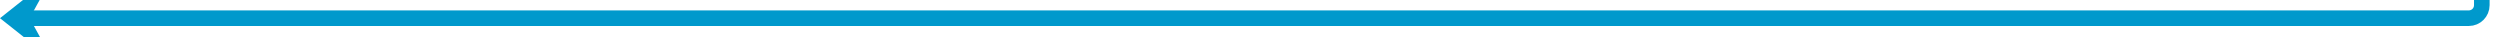
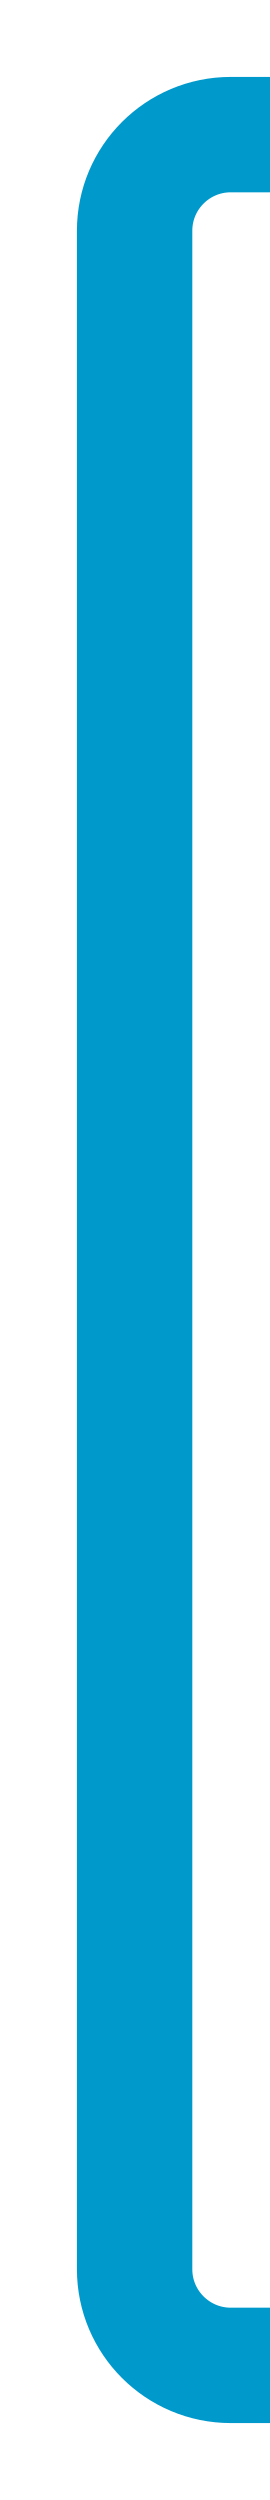
- <svg xmlns="http://www.w3.org/2000/svg" version="1.1" width="962px" height="14px" preserveAspectRatio="xMinYMid meet" viewBox="268 781  962 12">
-   <path d="M 1223 714  L 1223 782  A 5 5 0 0 1 1218 787 L 273 787  " stroke-width="6" stroke="#0099cc" fill="none" />
-   <path d="M 288.2 771  L 268 787  L 288.2 803  L 279.4 787  L 288.2 771  Z " fill-rule="nonzero" fill="#0099cc" stroke="none" />
+ <svg xmlns="http://www.w3.org/2000/svg" version="1.1" width="14px" height="130px" preserveAspectRatio="xMidYMin meet" viewBox="384 1796  12 130">
+   <path d="M 403 1803  L 395 1803  A 5 5 0 0 0 390 1808 L 390 1914  A 5 5 0 0 0 395 1919 L 644 1919  " stroke-width="6" stroke="#0099cc" fill="none" />
+   <path d="M 628.8 1935  L 649 1919  L 628.8 1903  L 637.6 1919  L 628.8 1935  Z " fill-rule="nonzero" fill="#0099cc" stroke="none" />
</svg>
